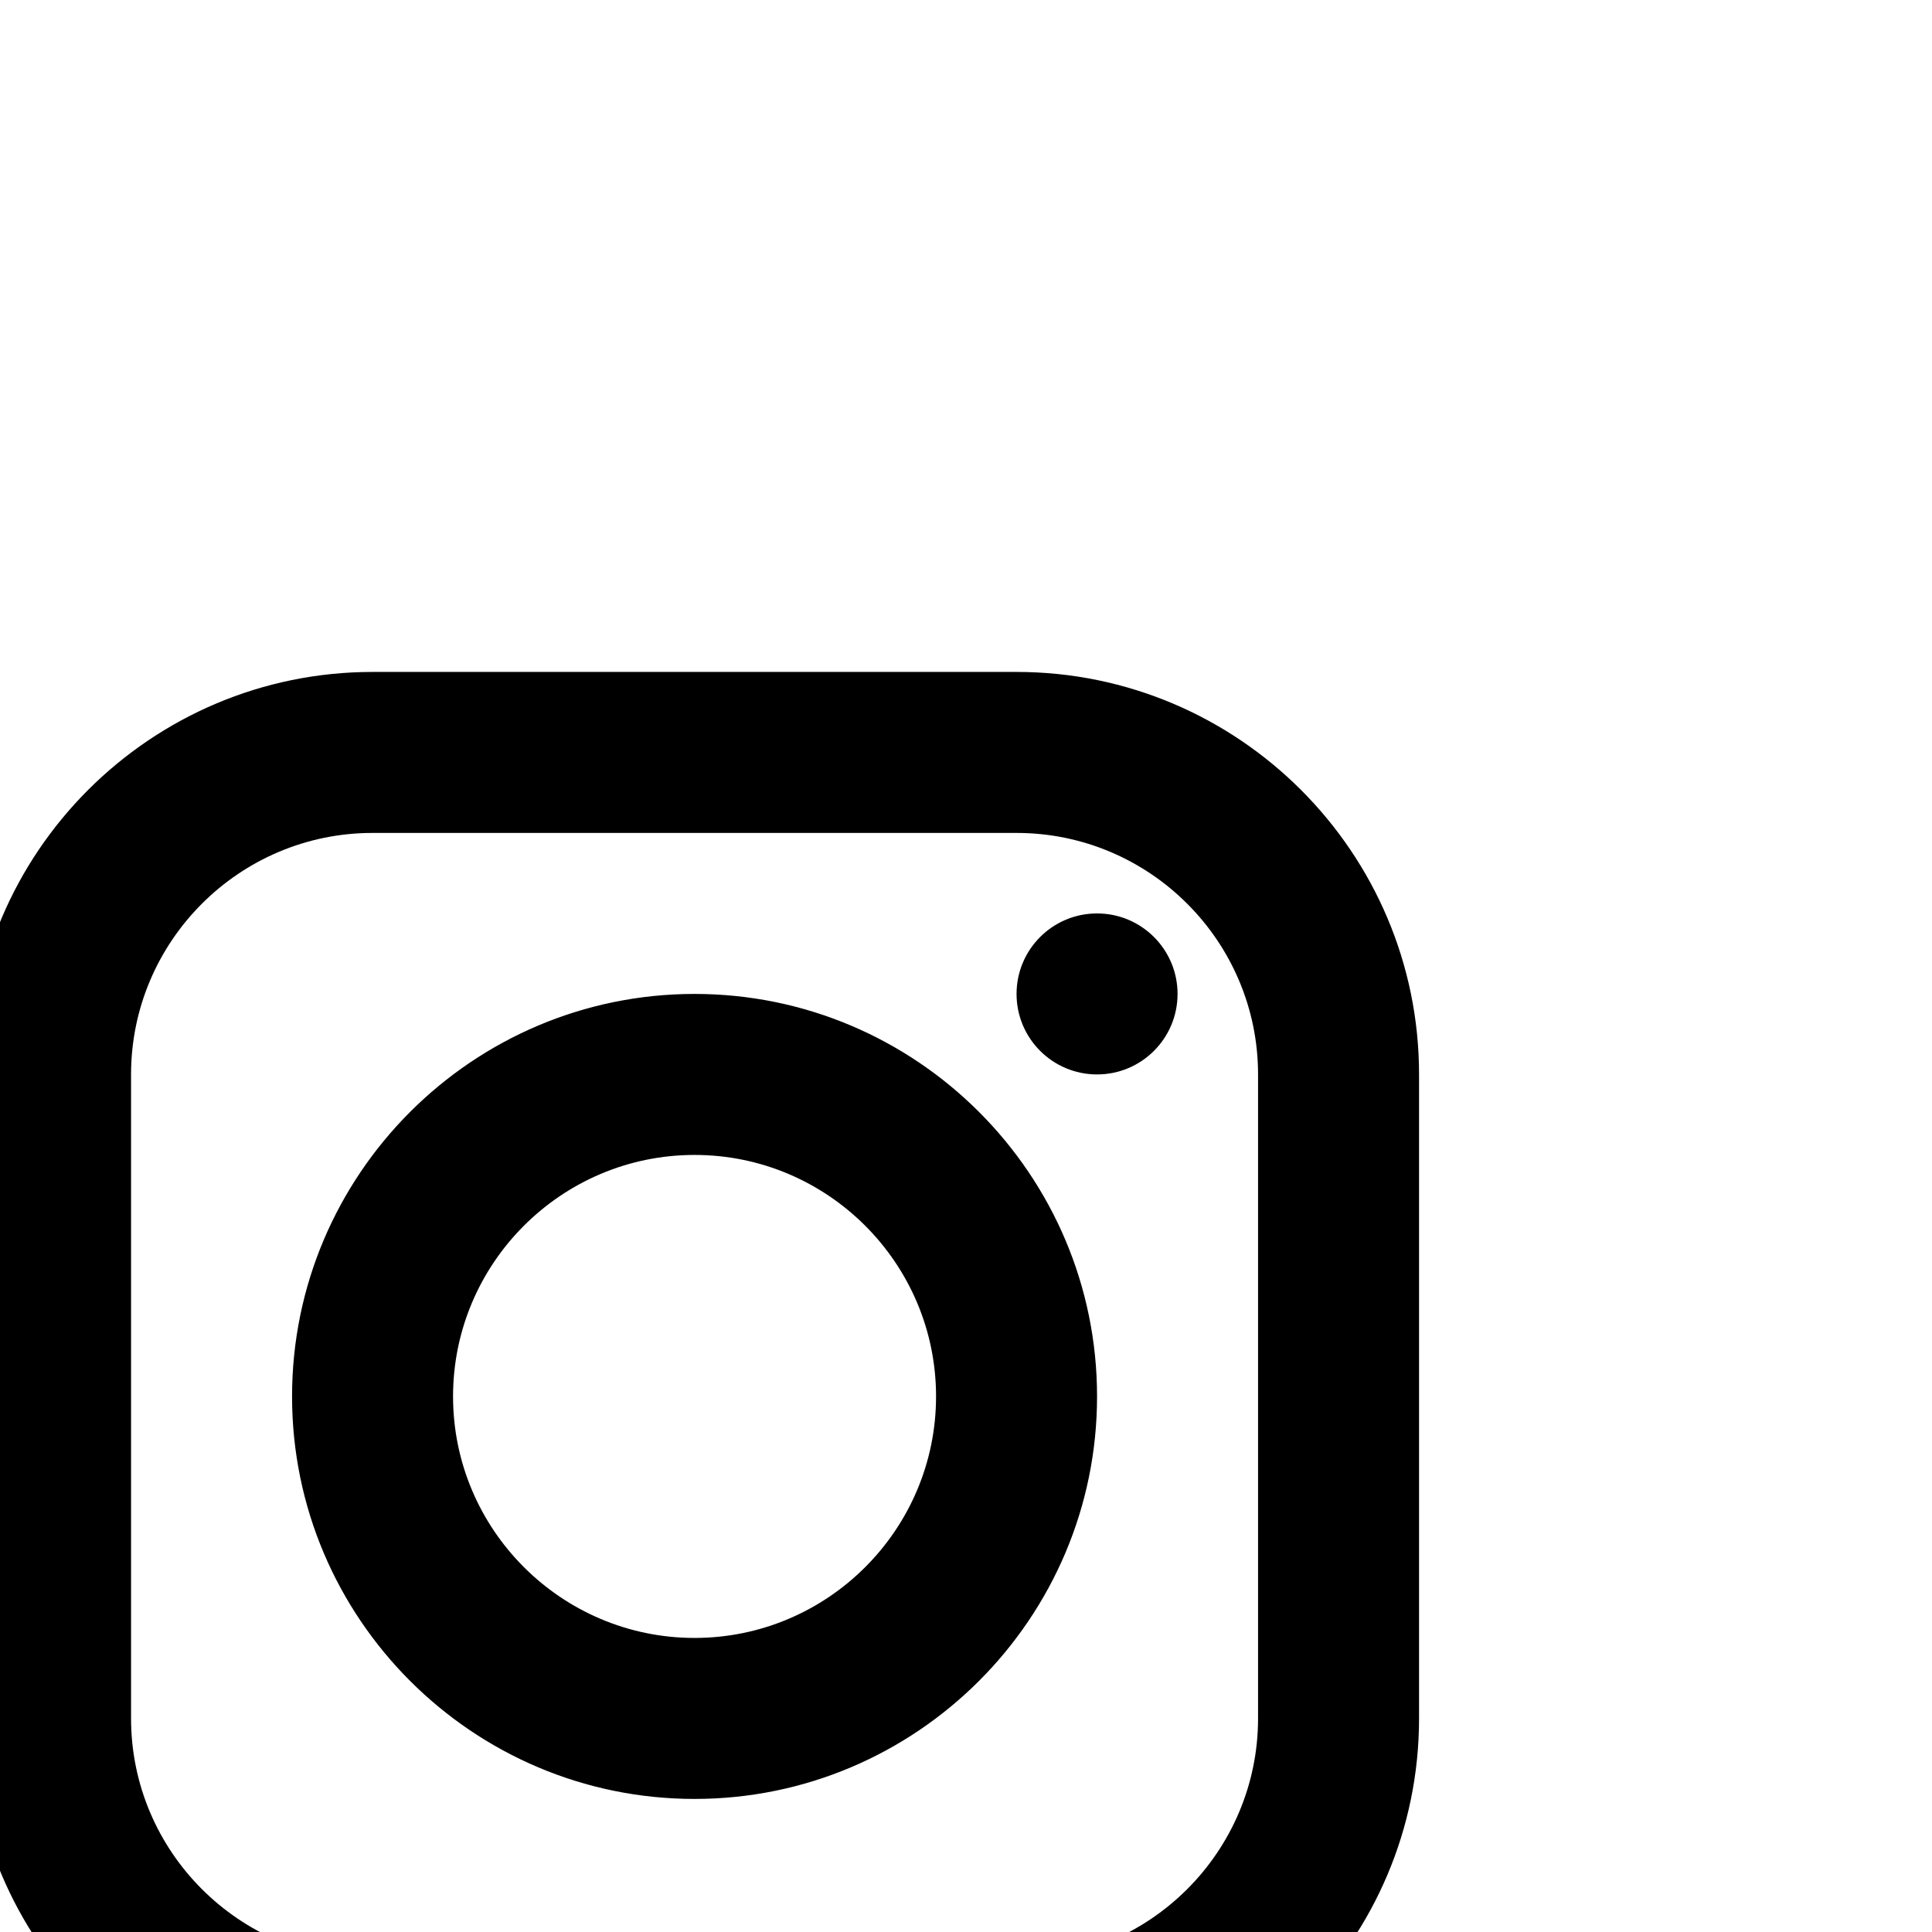
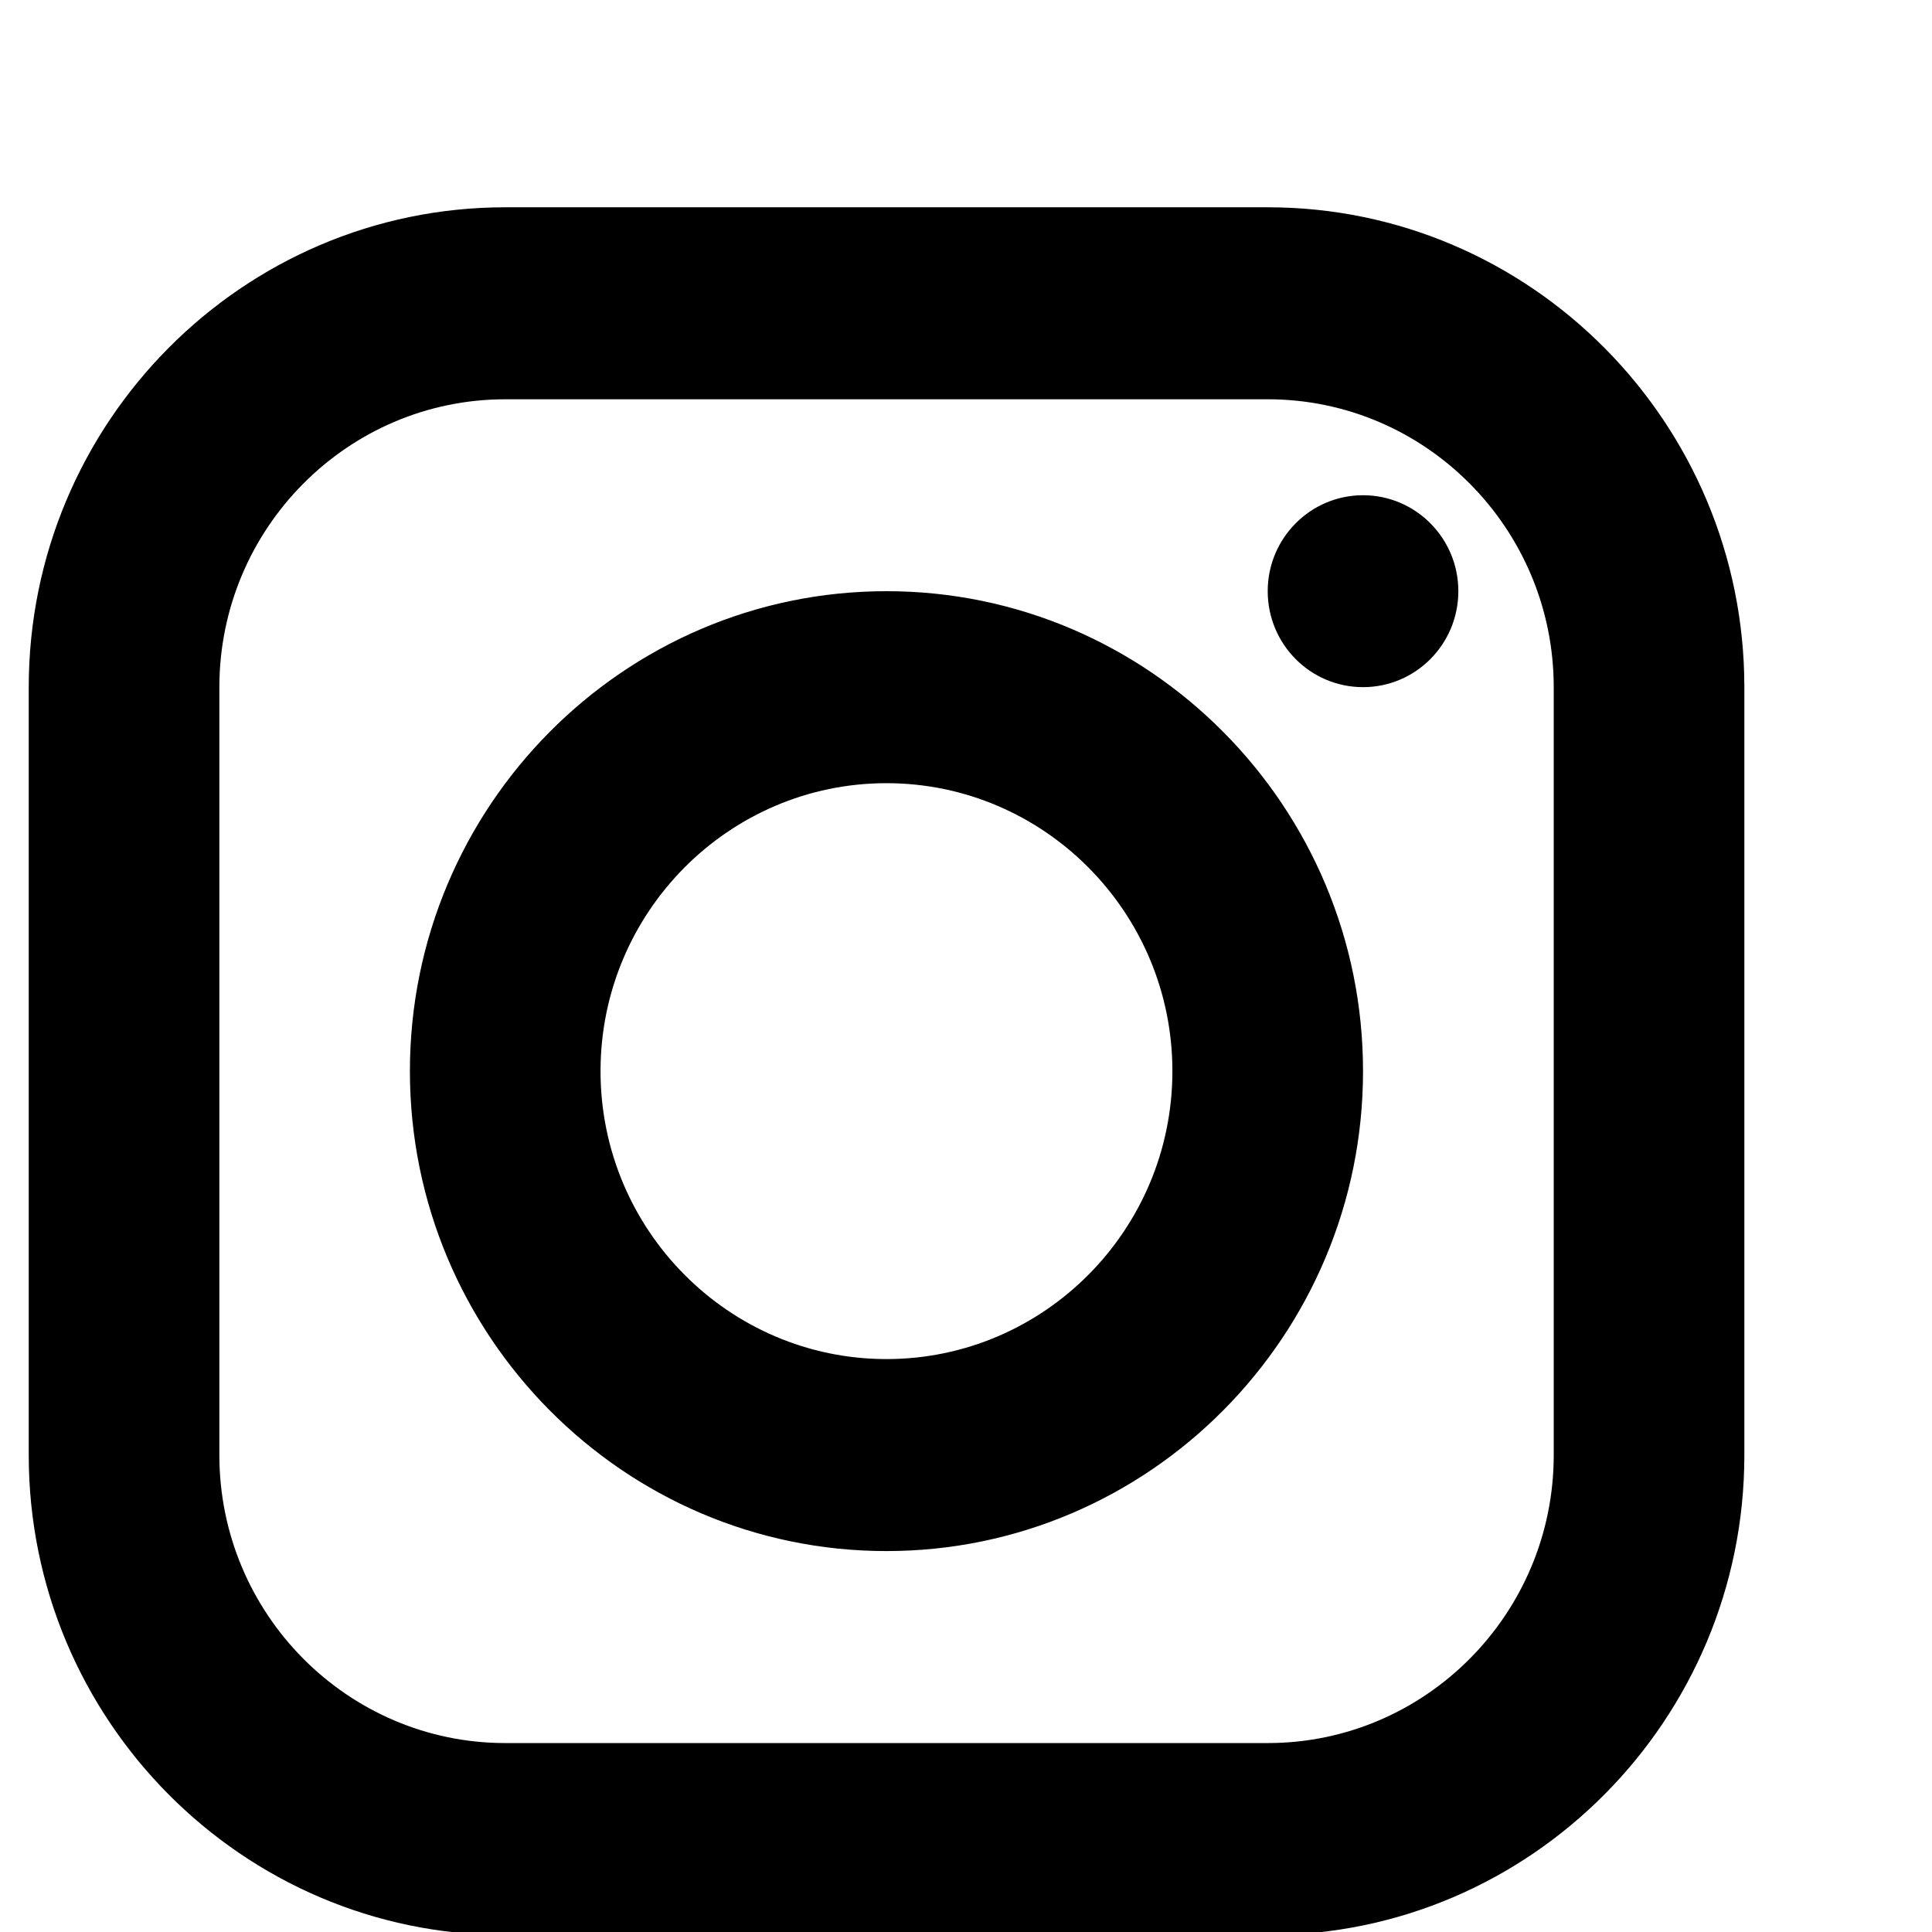
<svg xmlns="http://www.w3.org/2000/svg" fill="#000000" viewBox="0 0 24 24" width="48px" height="48px" version="1.1" id="svg89">
  <defs id="defs93" />
-   <path d="m 4.628,8.347 c -2.757,0 -5,2.243 -5,5 v 8 c 0,2.757 2.243,5 5,5 h 8 c 2.757,0 5,-2.243 5,-5 v -8 c 0,-2.757 -2.243,-5 -5,-5 z m 0,2 h 8 c 1.654,0 3,1.346 3,3 v 8 c 0,1.654 -1.346,3 -3,3 H 4.628 c -1.654,0 -3,-1.346 -3,-3 v -8 c 0,-1.654 1.346,-3 3,-3 z m 9,1 a 1,1 0 0 0 -1,1 1,1 0 0 0 1,1 1,1 0 0 0 1,-1 1,1 0 0 0 -1,-1 z m -5,1 c -2.757,0 -5,2.243 -5,5 0,2.757 2.243,5 5,5 2.757,0 5,-2.243 5,-5 0,-2.757 -2.243,-5 -5,-5 z m 0,2 c 1.654,0 3,1.346 3,3 0,1.654 -1.346,3 -3,3 -1.654,0 -3,-1.346 -3,-3 0,-1.654 1.346,-3 3,-3 z" id="path87" />
+   <path d="m 6.277,2.575 c -3.264,0 -5.92,2.675 -5.92,5.962 v 9.539 c 0,3.287 2.656,5.962 5.92,5.962 h 9.472 c 3.264,0 5.92,-2.675 5.92,-5.962 V 8.537 c 0,-3.287 -2.656,-5.962 -5.92,-5.962 z m 0,2.385 h 9.472 c 1.958,0 3.552,1.605 3.552,3.577 v 9.539 c 0,1.972 -1.594,3.577 -3.552,3.577 H 6.277 c -1.958,0 -3.552,-1.605 -3.552,-3.577 V 8.537 c 0,-1.972 1.594,-3.577 3.552,-3.577 z M 16.932,6.152 a 1.184,1.192 0 0 0 -1.184,1.192 1.184,1.192 0 0 0 1.184,1.192 1.184,1.192 0 0 0 1.184,-1.192 1.184,1.192 0 0 0 -1.184,-1.192 z m -5.92,1.192 c -3.264,0 -5.92,2.675 -5.92,5.962 0,3.287 2.656,5.962 5.92,5.962 3.264,0 5.92,-2.675 5.92,-5.962 0,-3.287 -2.656,-5.962 -5.92,-5.962 z m 0,2.385 c 1.958,0 3.552,1.605 3.552,3.577 0,1.972 -1.594,3.577 -3.552,3.577 -1.958,0 -3.552,-1.605 -3.552,-3.577 0,-1.972 1.594,-3.577 3.552,-3.577 z" id="path87" style="stroke-width:1.188" />
</svg>
